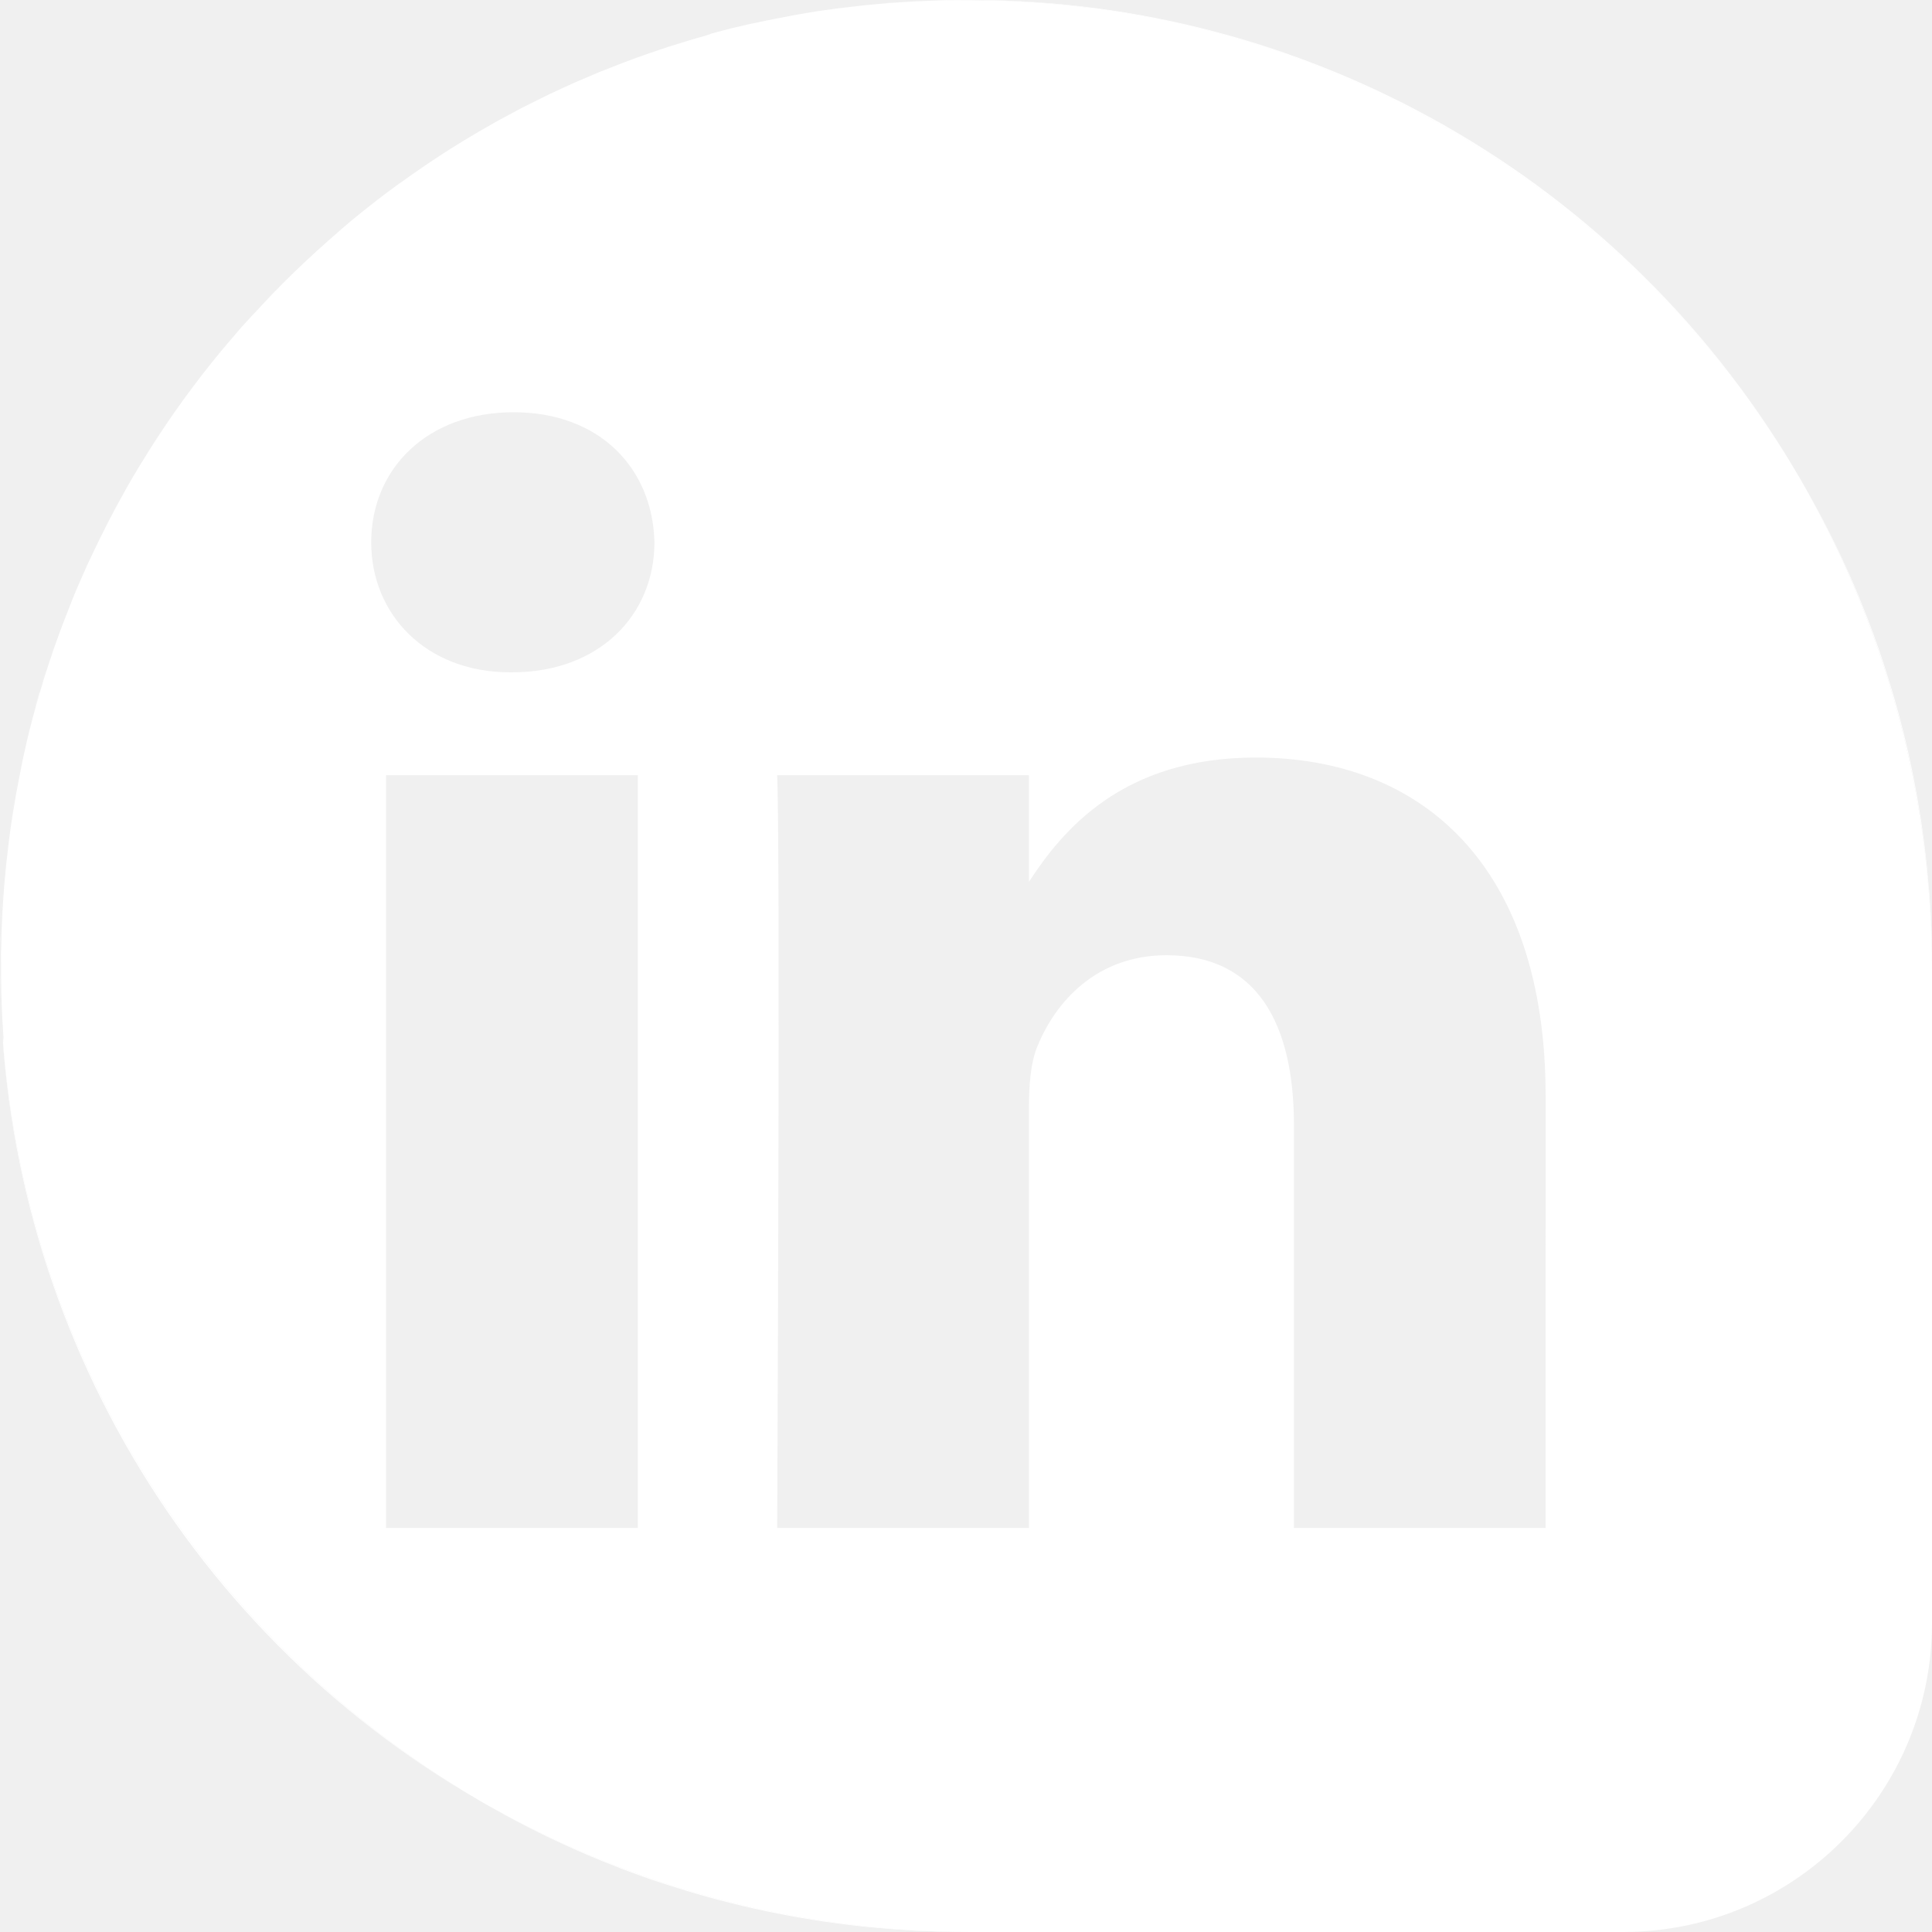
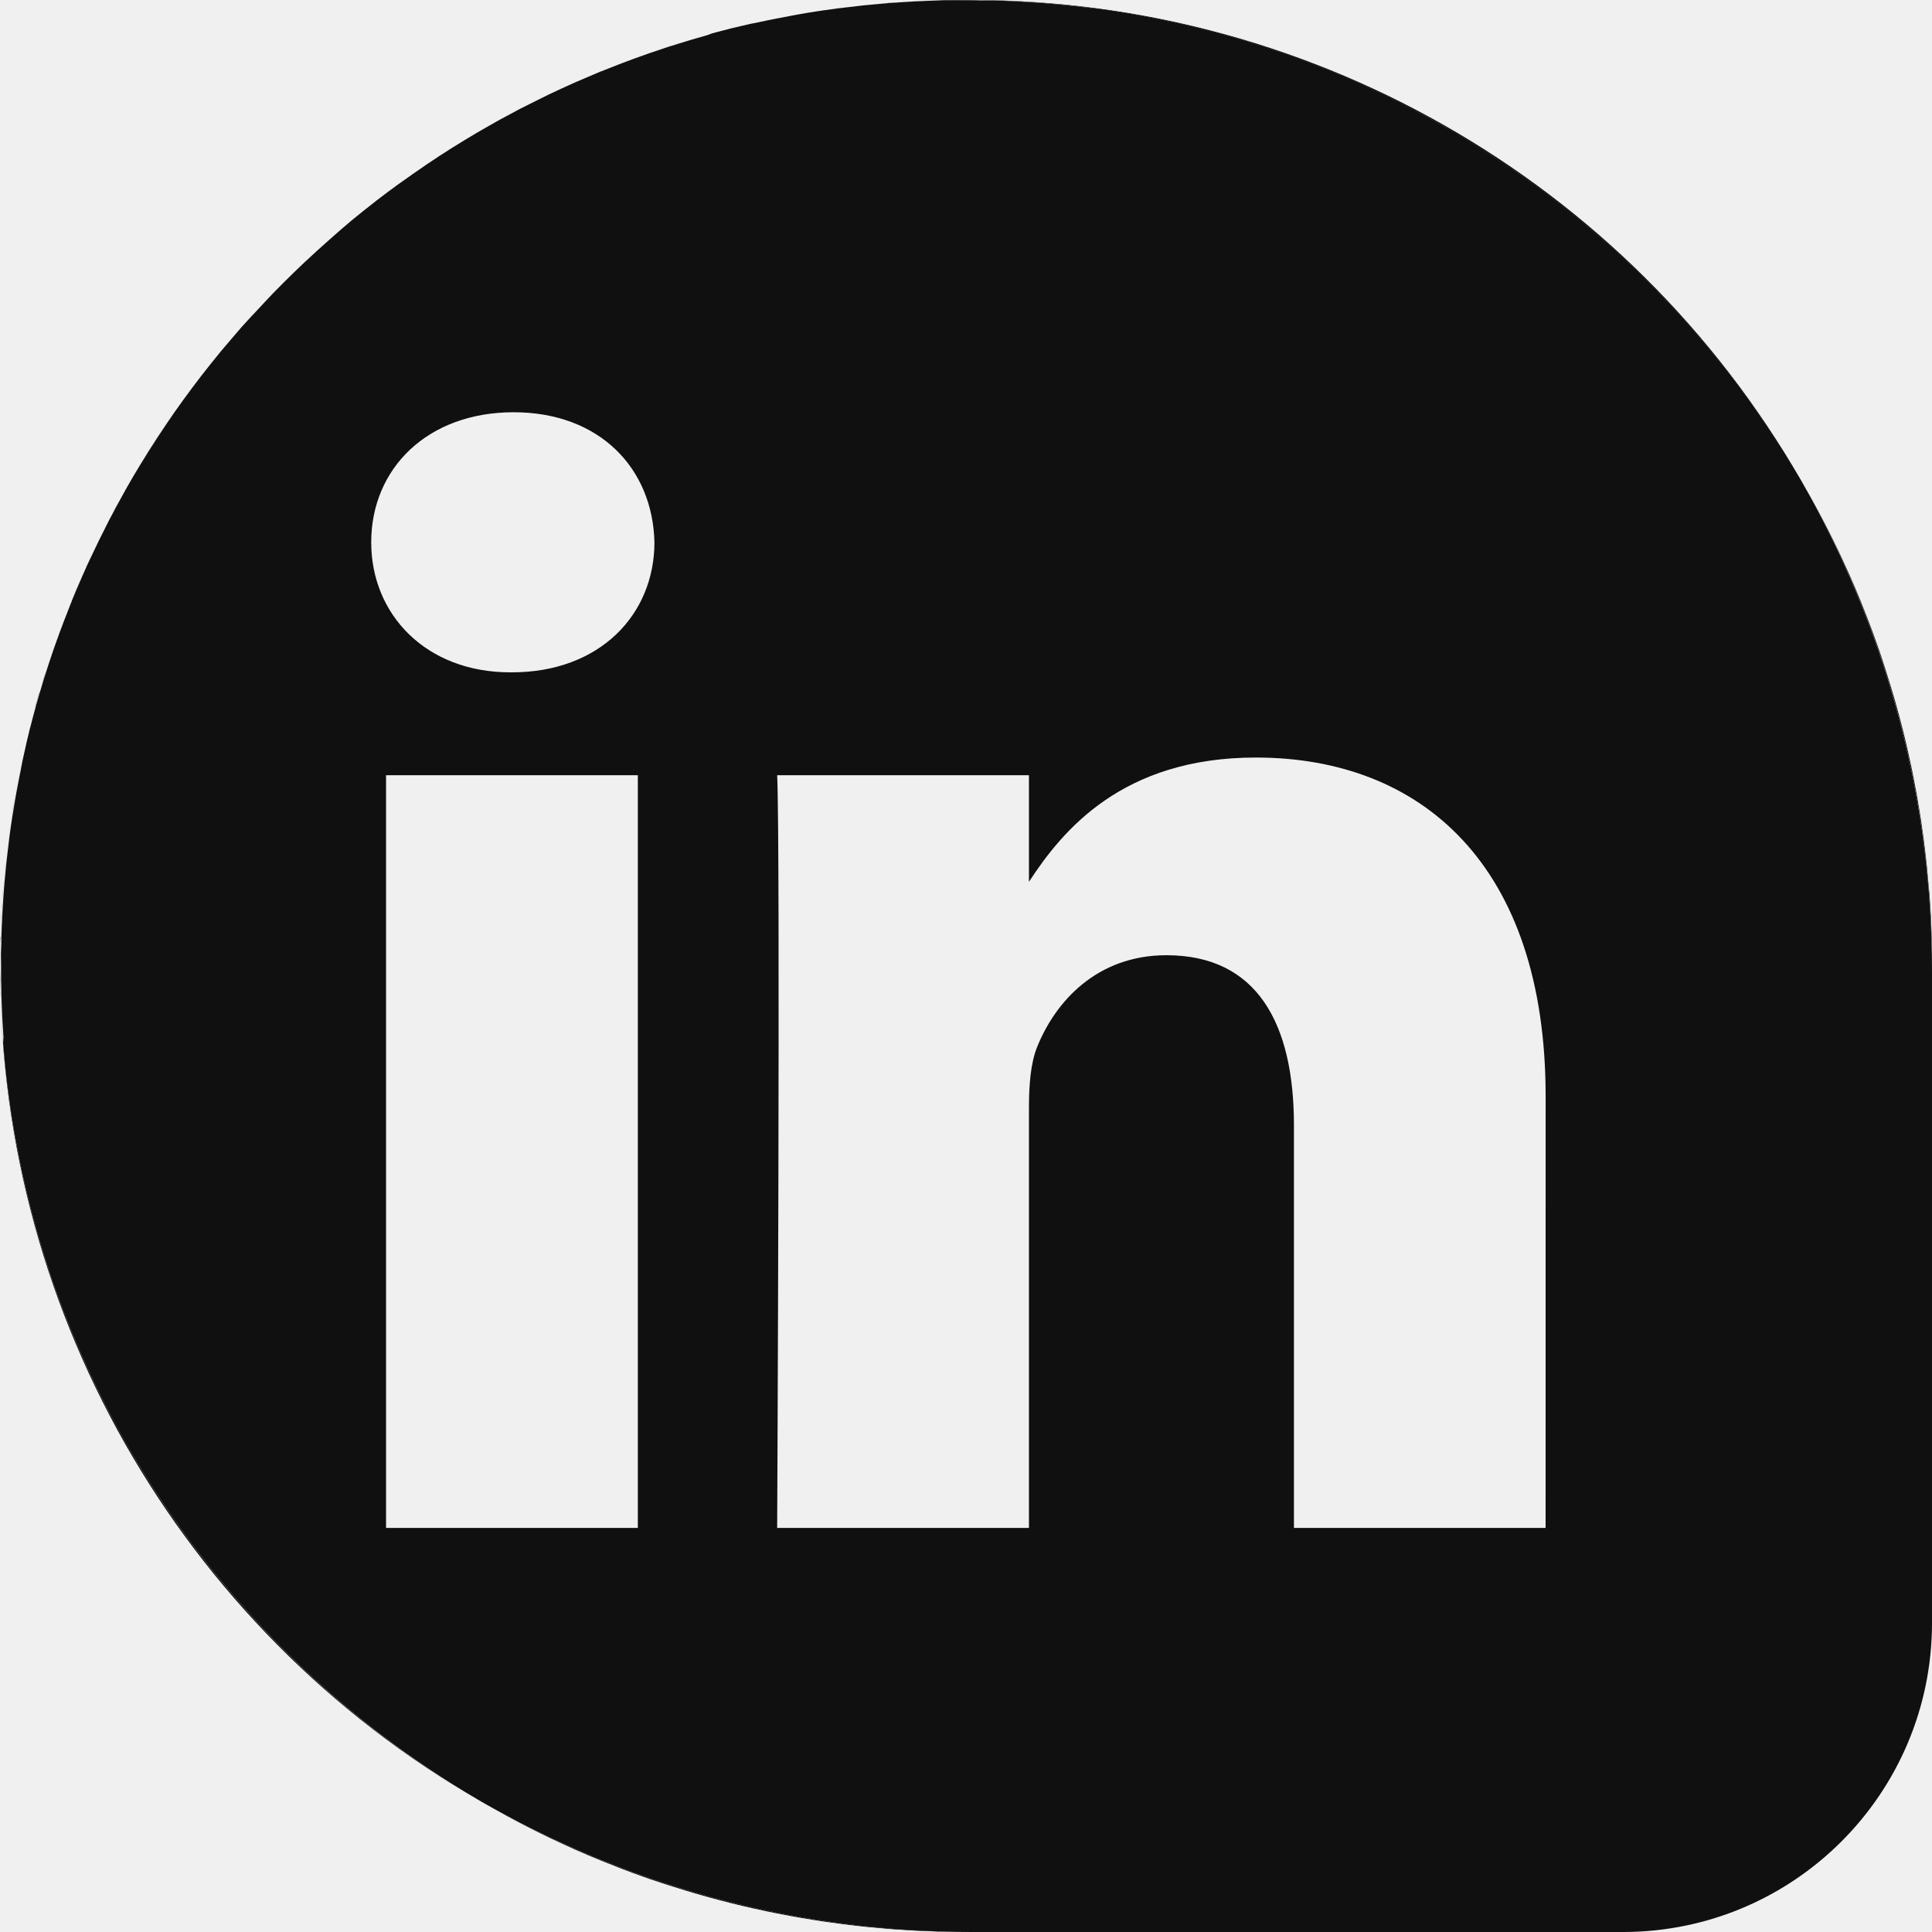
<svg xmlns="http://www.w3.org/2000/svg" id="Layer_1" data-name="Layer 1" viewBox="0 0 500 500">
  <defs>
-     <style>.cls-1{fill:#fff;}</style>
+     <style>.cls-1{fill:#101010;}</style>
  </defs>
  <path class="cls-1" d="M23.19,144.75l-.21.47-.08.16.59-1.25Z" />
  <path class="cls-1" d="M52.35,96.93c-.06.09-.14.18-.21.27l-.11.15.5-.64Z" />
  <path class="cls-1" d="M231.52.68,230,.8l-.59,0c1.37-.11,2.75-.2,4.13-.29Z" />
  <path class="cls-1" d="M224.86,1.26l-.66.06-.87.1c1.43-.15,2.86-.28,4.3-.41Z" />
  <path class="cls-1" d="M219,1.92l-1.63.2q2.28-.29,4.56-.54Z" />
  <path class="cls-1" d="M138.69,26.12l1.11-.55Z" />
  <path class="cls-1" d="M250,0h1.15Z" />
  <path class="cls-1" d="M212.72,2.77,211.31,3c-1.54.24-3.07.49-4.6.76l-.64.11c3.54-.62,7.12-1.18,10.71-1.66C215.43,2.38,214.07,2.57,212.72,2.77Z" />
  <path class="cls-1" d="M134.21,28.4l-.13.07c-.24.12-.48.26-.72.39l1.31-.7Z" />
  <path class="cls-1" d="M237.27.32h-.16l-1.67.11c1.58-.09,3.17-.16,4.75-.23Z" />
  <path class="cls-1" d="M244.27.08l-1.45,0-.47,0c1.21,0,2.42,0,3.63-.08C245.41.06,244.84.06,244.27.08Z" />
  <path class="cls-1" d="M21.38,148.73l-.09.2c-.08.18-.15.37-.23.55.29-.67.59-1.34.89-2Z" />
  <path class="cls-1" d="M182.81,9.15l-2.66.76-1.35.4c1.38-.41,2.76-.81,4.15-1.2Z" />
  <path class="cls-1" d="M159.85,16.77l-2.22.88c1.08-.43,2.16-.86,3.24-1.27Z" />
  <path class="cls-1" d="M500,250c0-1.92,0-3.83-.08-5.73l0-1.45c-.06-1.86-.12-3.71-.21-5.55a.86.86,0,0,1,0-.16c-.1-1.87-.22-3.73-.35-5.59L499.2,230c-.14-1.71-.29-3.42-.46-5.12l-.06-.66c-.18-1.74-.38-3.47-.6-5.2-.07-.58-.14-1.16-.22-1.74-.2-1.52-.41-3-.63-4.54-.07-.47-.14-.94-.22-1.41-.24-1.54-.49-3.07-.76-4.6l-.36-2c-.24-1.29-.48-2.58-.74-3.86l-.48-2.36q-.41-1.92-.84-3.84c-.17-.78-.35-1.55-.53-2.32-.25-1-.51-2.08-.76-3.12s-.59-2.3-.89-3.45c-.26-1-.53-2-.8-2.94s-.5-1.78-.76-2.66-.46-1.57-.7-2.35c-.46-1.54-.94-3.08-1.43-4.6-.22-.67-.43-1.33-.65-2-.33-1-.67-2-1-3-.19-.54-.38-1.09-.58-1.63q-1-2.86-2.09-5.69c-.13-.35-.26-.7-.4-1.05-.42-1.1-.86-2.2-1.3-3.29-.13-.33-.27-.65-.4-1q-1.36-3.35-2.82-6.65l-.09-.2c-.53-1.18-1.06-2.35-1.6-3.51l-.21-.47q-2.49-5.34-5.21-10.54a.83.83,0,0,0-.07-.13c-.83-1.59-1.69-3.17-2.55-4.74-.25-.45-.51-.9-.76-1.36l0,0A255.11,255.11,0,0,1,500,251.59Z" />
  <path class="cls-1" d="M155.58,18.47h0l.08,0Z" />
  <path class="cls-1" d="M171.21,12.69l-3,1-.46.16q2-.69,4-1.35Z" />
  <path class="cls-1" d="M31,129.34v0l.14-.25Z" />
  <path class="cls-1" d="M148.93,21.29l-.2.09-1.25.57,2-.89Z" />
  <path class="cls-1" d="M28.47,134.08a.83.83,0,0,0-.07.13l-.24.46.7-1.31C28.73,133.6,28.59,133.84,28.47,134.08Z" />
  <path class="cls-1" d="M198.48,5.33c-1.26.26-2.53.54-3.78.82,1.6-.36,3.21-.7,4.83-1Z" />
  <path class="cls-1" d="M34.5,123.25c-.07.11-.14.22-.2.33l-.39.68.66-1.13Z" />
  <path class="cls-1" d="M204.7,4.11c-1.29.24-2.58.48-3.86.74l-.33.07c1.63-.33,3.27-.64,4.91-.94Z" />
  <path class="cls-1" d="M185.75,8.35l-1.43.39c1-.28,2.05-.54,3.08-.81Z" />
  <path class="cls-1" d="M25.57,139.79c.18-.36.36-.73.55-1.09C25.93,139.06,25.75,139.43,25.57,139.79Z" />
  <path class="cls-1" d="M192.32,6.7l-2.6.64c1.43-.35,2.85-.7,4.28-1Z" />
  <path class="cls-1" d="M145.22,23l-.48.22-.62.29,1.26-.59Z" />
  <path class="cls-1" d="M109.68,43.1l-.12.08.45-.31Z" />
  <path class="cls-1" d="M.33,237.11a.86.86,0,0,1,0,.16c0,1-.07,1.95-.11,2.92.07-1.58.14-3.16.23-4.75C.4,236,.36,236.55.33,237.11Z" />
  <path class="cls-1" d="M91.07,57l-.31.26.6-.49Z" />
  <path class="cls-1" d="M.8,230l-.12,1.54-.12,2c.09-1.38.18-2.76.29-4.13C.84,229.59.82,229.78.8,230Z" />
  <path class="cls-1" d="M.11,242.82l0,1.45c0,.57,0,1.14,0,1.71,0-1.21,0-2.42.08-3.63C.13,242.51.12,242.66.11,242.82Z" />
  <path class="cls-1" d="M123.58,34.3h0l-.45.27,1.13-.66Z" />
  <path class="cls-1" d="M1.32,224.2l-.06.66c-.09.91-.17,1.84-.25,2.76.13-1.43.26-2.87.41-4.29C1.39,223.62,1.35,223.91,1.32,224.2Z" />
  <path class="cls-1" d="M67.28,79.42h0l.09-.1Z" />
  <path class="cls-1" d="M79.37,67.32l-.62.58-.17.16.84-.78Z" />
  <path class="cls-1" d="M134.08,471.53l.13.07q5.21,2.73,10.53,5.2l.48.22c1.16.54,2.33,1.07,3.51,1.6l.2.09q3.3,1.46,6.65,2.82l1,.4c1.09.44,2.19.88,3.29,1.3l1,.4q2.84,1.08,5.7,2.09l1.63.58,3,1,2,.65q2.3.74,4.6,1.43l2.35.7,2.66.76,2.94.8,3.46.89,3.11.76,2.32.53,3.84.84,2.36.48c1.28.26,2.57.5,3.86.74l2,.36c1.53.27,3.06.52,4.6.76l1.41.22c1.51.22,3,.43,4.54.63l1.74.22c1.73.22,3.46.42,5.2.6l.66.06c1.7.17,3.41.32,5.12.46l1.54.12c1.86.13,3.72.25,5.59.35h.16c1.85.09,3.69.15,5.55.21l1.45,0c1.9.05,3.81.08,5.73.08h1.59A255.11,255.11,0,0,1,128,468.2Q131,469.91,134.08,471.53Z" />
  <path class="cls-1" d="M84.81,62.37l-.06.06.1-.09Z" />
  <path class="cls-1" d="M0,250c0,.38,0,.76,0,1.15,0-.55,0-1.1,0-1.64C0,249.67,0,249.83,0,250Z" />
  <path class="cls-1" d="M57.29,90.77l-.39.47-.09.12.58-.71Z" />
  <path class="cls-1" d="M5.33,198.48l-.21,1.05c.33-1.62.67-3.24,1-4.85C5.87,196,5.6,197.21,5.33,198.48Z" />
  <path class="cls-1" d="M6.7,192.32,6.31,194c.33-1.43.67-2.86,1-4.28C7.12,190.59,6.91,191.45,6.7,192.32Z" />
  <path class="cls-1" d="M18.47,155.58l0,0,0-.08Z" />
  <path class="cls-1" d="M8.35,185.75l-.42,1.65c.26-1,.53-2.06.81-3.08Z" />
  <path class="cls-1" d="M16.77,159.85l-.39,1c.41-1.09.84-2.17,1.27-3.25C17.35,158.37,17.06,159.1,16.77,159.85Z" />
  <path class="cls-1" d="M13.7,168.22c-.34,1-.68,2-1,3l-.18.53c.44-1.33.89-2.66,1.35-4C13.81,167.91,13.76,168.07,13.7,168.22Z" />
  <path class="cls-1" d="M9.91,180.15c-.26.88-.51,1.77-.76,2.66a1,1,0,0,1,0,.14q.59-2.08,1.2-4.14C10.17,179.25,10,179.7,9.91,180.15Z" />
  <path class="cls-1" d="M1.92,219c-.12,1-.23,2-.34,2.94.17-1.52.35-3.05.54-4.56C2.05,217.92,2,218.46,1.92,219Z" />
  <path class="cls-1" d="M3.75,206.71c-.27,1.53-.52,3.06-.76,4.6-.08.47-.15.94-.22,1.41-.2,1.35-.38,2.7-.56,4.05.47-3.59,1-7.16,1.65-10.71C3.83,206.28,3.79,206.49,3.75,206.71Z" />
  <path class="cls-1" d="M128.11,31.71l1.26-.7Z" />
  <path class="cls-1" d="M4.85,200.84c-.26,1.28-.5,2.57-.74,3.86,0,.24-.09.48-.13.72.3-1.64.61-3.28.94-4.91C4.89,200.62,4.87,200.73,4.85,200.84Z" />
  <path class="cls-1" d="M52.53,96.71c1.4-1.8,2.83-3.59,4.28-5.35C55.36,93.12,53.93,94.91,52.53,96.71Z" />
  <path class="cls-1" d="M8.74,184.32c.12-.46.25-.92.37-1.37C9,183.4,8.87,183.86,8.74,184.32Z" />
  <path class="cls-1" d="M.13,242.35c0-.72.06-1.44.08-2.16C.18,240.91.15,241.63.13,242.35Z" />
  <path class="cls-1" d="M.47,234.78c0,.22,0,.44,0,.66,0-.64.08-1.28.12-1.92C.53,233.94.49,234.36.47,234.78Z" />
  <path class="cls-1" d="M.85,229.39c.05-.59.11-1.18.16-1.77C1,228.21.9,228.8.85,229.39Z" />
  <path class="cls-1" d="M252.2,500h0Z" />
  <path class="cls-1" d="M0,249.51c0-1.18,0-2.36,0-3.53C0,247.15,0,248.33,0,249.51Z" />
  <path class="cls-1" d="M28.86,133.36q1-2,2.15-4Q29.92,131.35,28.86,133.36Z" />
  <path class="cls-1" d="M1.42,223.33c.05-.47.11-.93.16-1.39C1.53,222.4,1.47,222.86,1.42,223.33Z" />
  <path class="cls-1" d="M23.49,144.13c.68-1.46,1.37-2.9,2.08-4.34C24.86,141.23,24.17,142.67,23.49,144.13Z" />
  <path class="cls-1" d="M22,147.48c.32-.7.63-1.41.95-2.1C22.58,146.07,22.27,146.78,22,147.48Z" />
  <path class="cls-1" d="M26.12,138.7q1-2,2-4Q27.13,136.68,26.12,138.7Z" />
  <path class="cls-1" d="M3.86,206.06l.12-.64Z" />
  <path class="cls-1" d="M18.48,155.54q1.26-3,2.58-6.06Q19.74,152.5,18.48,155.54Z" />
  <path class="cls-1" d="M4.92,200.51c.06-.33.13-.65.2-1C5.05,199.86,5,200.18,4.92,200.51Z" />
  <path class="cls-1" d="M500,252.2v0Z" />
  <path class="cls-1" d="M166.59,14.28l1.17-.42q-3.47,1.21-6.89,2.52h0Q163.73,15.29,166.59,14.28Z" />
  <path class="cls-1" d="M38.77,116.27q1.84-2.91,3.78-5.78l.66-1c1.32-1.93,2.65-3.84,4-5.73l.55-.75q2.09-2.88,4.25-5.68a251.8,251.8,0,0,0-17.46,25.78c1.16-2,2.35-3.91,3.56-5.83C38.34,117,38.55,116.61,38.77,116.27Z" />
  <path class="cls-1" d="M62.61,84.55q2.3-2.6,4.67-5.13-5.12,5.47-9.89,11.23,2.23-2.69,4.54-5.32Z" />
  <path class="cls-1" d="M33.81,124.43l.1-.17c-.94,1.6-1.86,3.23-2.76,4.86l.63-1.14C32.45,126.79,33.13,125.61,33.81,124.43Z" />
  <path class="cls-1" d="M97.47,51.94c1.83-1.41,3.69-2.8,5.56-4.16l1-.7c1.84-1.32,3.69-2.62,5.57-3.9q-9.42,6.41-18.2,13.63c1.74-1.43,3.49-2.83,5.27-4.21Z" />
  <path class="cls-1" d="M157.63,17.65l-2,.8.94-.38Z" />
  <path class="cls-1" d="M116.53,38.6l.66-.41q2.94-1.84,5.94-3.62-6.7,4-13.12,8.3l.58-.39C112.56,41.16,114.53,39.86,116.53,38.6Z" />
  <path class="cls-1" d="M90.54,57.49l.22-.19q-3,2.48-5.91,5l.1-.08Q87.71,59.83,90.54,57.49Z" />
  <path class="cls-1" d="M18.45,155.62c-.27.66-.54,1.34-.8,2l.42-1.07C18.2,156.25,18.33,155.93,18.45,155.62Z" />
  <path class="cls-1" d="M72.9,73.59l.8-.8c1.61-1.6,3.23-3.18,4.88-4.73q-5.77,5.44-11.21,11.26l.72-.77Q70.46,76,72.9,73.59Z" />
  <path class="cls-1" d="M123.58,465.7h0c-2.31-1.35-4.58-2.74-6.84-4.16a251.46,251.46,0,0,1-78.28-78.28c-1.42-2.26-2.81-4.53-4.16-6.84h0q-3-5.18-5.83-10.5a.83.83,0,0,1-.07-.13q-2.73-5.21-5.2-10.53c-.08-.16-.15-.32-.22-.48-.54-1.16-1.07-2.33-1.6-3.51l-.09-.2q-1.45-3.3-2.82-6.65c-.13-.33-.27-.65-.4-1-.44-1.09-.88-2.19-1.3-3.29-.14-.34-.27-.69-.4-1q-1.08-2.83-2.09-5.7c-.2-.54-.39-1.09-.58-1.63-.34-1-.68-2-1-3-.22-.66-.43-1.32-.65-2q-.73-2.3-1.43-4.6c-.24-.78-.47-1.56-.7-2.35s-.51-1.77-.76-2.66-.54-2-.8-2.94c-.3-1.15-.6-2.3-.89-3.46s-.51-2.07-.76-3.11c-.18-.77-.36-1.54-.53-2.32q-.44-1.92-.84-3.84l-.48-2.36c-.26-1.28-.5-2.57-.74-3.86l-.36-2c-.27-1.53-.52-3.06-.76-4.6-.08-.47-.15-.94-.22-1.41-.22-1.51-.43-3-.63-4.54-.08-.58-.15-1.16-.22-1.74-.22-1.73-.42-3.46-.6-5.2l-.06-.66c-.17-1.7-.32-3.41-.46-5.12l-.12-1.54c-.13-1.86-.25-3.72-.35-5.59a.86.86,0,0,0,0-.16c-.09-1.85-.15-3.69-.21-5.55l0-1.45c0-1.52,0-3-.06-4.58A247.82,247.82,0,0,0,128,468.2q-2.2-1.23-4.38-2.5Z" />
  <path class="cls-1" d="M16.37,160.9v0q-1.3,3.42-2.52,6.88l.42-1.17Q15.29,163.73,16.37,160.9Z" />
  <path class="cls-1" d="M2.21,216.77l-.09.61,0-.12C2.16,217.1,2.18,216.93,2.21,216.77Z" />
  <path class="cls-1" d="M7.93,187.4c-.2.77-.4,1.55-.59,2.33l.12-.53C7.62,188.6,7.77,188,7.93,187.4Z" />
  <path class="cls-1" d="M12,173.2c.16-.49.32-1,.47-1.46q-1.15,3.51-2.2,7.07l.3-1C11.07,176.26,11.55,174.72,12,173.2Z" />
  <path class="cls-1" d="M6.31,194l-.15.67v0C6.21,194.43,6.26,194.22,6.31,194Z" />
  <path class="cls-1" d="M134.67,28.16q2-1,4-2Q136.68,27.13,134.67,28.16Z" />
  <path class="cls-1" d="M183,9.11l1.37-.37Z" />
  <path class="cls-1" d="M149.48,21.06q3-1.32,6.06-2.58Q152.5,19.74,149.48,21.06Z" />
  <path class="cls-1" d="M199.53,5.12l1-.2Z" />
  <path class="cls-1" d="M145.38,22.9l2.1-.95Z" />
  <path class="cls-1" d="M205.42,4l.65-.12Z" />
  <path class="cls-1" d="M124.26,33.91c1.27-.74,2.56-1.48,3.85-2.2C126.82,32.43,125.53,33.17,124.26,33.91Z" />
  <path class="cls-1" d="M129.37,31c1.33-.73,2.65-1.45,4-2.15C132,29.56,130.7,30.28,129.37,31Z" />
  <path class="cls-1" d="M177.8,10.61l1-.3q-3.56,1-7.05,2.2L173.2,12Q175.5,11.31,177.8,10.61Z" />
  <path class="cls-1" d="M79.42,67.28q2.63-2.46,5.33-4.85Q82.05,64.82,79.42,67.28Z" />
  <path class="cls-1" d="M139.8,25.57q2.14-1.07,4.32-2.08Q141.95,24.51,139.8,25.57Z" />
  <path class="cls-1" d="M194.7,6.15l-.7.16.64-.14Z" />
  <path class="cls-1" d="M221.93,1.58l1.4-.16Z" />
  <path class="cls-1" d="M217.37,2.12l-.59.08.48-.06Z" />
  <path class="cls-1" d="M189.72,7.34l-2.32.59,1.81-.47Z" />
  <path class="cls-1" d="M257.18.11c1.86.06,3.7.12,5.55.21h.16c1.87.1,3.73.22,5.59.35L270,.8c1.71.14,3.42.29,5.12.46l.66.06c1.74.18,3.47.38,5.2.6l1.74.22c1.52.2,3,.41,4.54.63l1.41.22c1.54.24,3.07.49,4.6.76l2,.36c1.29.24,2.58.48,3.86.74l2.36.48q1.92.4,3.84.84l2.32.53,3.11.76,3.46.89,2.94.8,2.66.76,2.35.7q2.31.69,4.6,1.43l2,.65,3,1,1.63.58q2.86,1,5.7,2.09l1,.4c1.1.42,2.2.86,3.29,1.3l1,.4q3.34,1.37,6.65,2.82l.2.09c1.18.53,2.35,1.06,3.51,1.6l.48.22q5.33,2.48,10.53,5.2l.13.07q5.32,2.79,10.5,5.83h0q3.22,1.89,6.39,3.89l.66.41c2,1.26,4,2.56,5.94,3.88l.91.62c1.92,1.3,3.81,2.63,5.69,4l1,.7c1.87,1.36,3.73,2.75,5.56,4.16l.84.66c1.88,1.46,3.73,2.93,5.56,4.44l.53.45q2.84,2.34,5.59,4.77l.14.11q2.74,2.43,5.44,4.95l.62.58c1.71,1.6,3.39,3.24,5.05,4.89l.8.8q2.44,2.44,4.81,5l.81.87q2.37,2.53,4.67,5.13l.68.78c1.57,1.8,3.12,3.6,4.64,5.44l.39.47c1.54,1.88,3.06,3.77,4.55,5.69.06.09.14.18.21.27q2.22,2.88,4.36,5.83l.55.75c1.37,1.89,2.7,3.8,4,5.73l.66,1q1.94,2.87,3.78,5.78c.22.34.43.68.64,1,1.24,2,2.45,4,3.63,6,.07.11.14.22.2.33.17.28.32.57.49.85.68,1.17,1.35,2.34,2,3.53A247.81,247.81,0,0,0,251.15,0c1.53,0,3.06,0,4.58.06Z" />
  <path class="cls-1" d="M234.78.47l-1.26.09,1.92-.12Z" />
  <path class="cls-1" d="M227.63,1l1.76-.16Z" />
  <path class="cls-1" d="M246,.05c1.17,0,2.35,0,3.52,0C248.33,0,247.16,0,246,.05Z" />
  <path class="cls-1" d="M240.19.21l2.16-.08Z" />
  <path class="cls-1" d="M468.2,128c-.66-1.19-1.33-2.36-2-3.53-.17-.28-.32-.57-.49-.85-.06-.11-.13-.22-.2-.33-1.18-2-2.39-4-3.63-6-.21-.35-.42-.69-.64-1q-1.85-2.91-3.78-5.78l-.66-1c-1.32-1.93-2.65-3.84-4-5.73l-.55-.75q-2.14-3-4.36-5.83c-.07-.09-.15-.18-.21-.27-1.49-1.92-3-3.81-4.55-5.69l-.39-.47c-1.52-1.84-3.07-3.64-4.64-5.44l-.68-.78q-2.29-2.6-4.67-5.13l-.81-.87q-2.37-2.52-4.81-5l-.8-.8c-1.66-1.65-3.34-3.29-5.05-4.89l-.62-.58q-2.7-2.52-5.44-4.95l-.14-.11q-2.76-2.43-5.59-4.77l-.53-.45c-1.83-1.51-3.68-3-5.56-4.44l-.84-.66c-1.83-1.41-3.69-2.8-5.56-4.16l-1-.7c-1.88-1.35-3.77-2.68-5.69-4l-.91-.62c-2-1.32-3.94-2.62-5.94-3.88l-.66-.41q-3.17-2-6.39-3.89h0q-5.18-3-10.5-5.83l-.13-.07q-5.21-2.73-10.53-5.2l-.48-.22c-1.16-.54-2.33-1.07-3.51-1.6l-.2-.09q-3.3-1.45-6.65-2.82l-1-.4c-1.09-.44-2.19-.88-3.29-1.3l-1-.4q-2.83-1.08-5.7-2.09l-1.63-.58-3-1-2-.65q-2.3-.73-4.6-1.43l-2.35-.7-2.66-.76-2.94-.8-3.46-.89-3.11-.76-2.32-.53q-1.92-.44-3.84-.84l-2.36-.48c-1.28-.26-2.57-.5-3.86-.74l-2-.36c-1.53-.27-3.06-.52-4.6-.76l-1.41-.22c-1.51-.22-3-.43-4.54-.63L281,1.92c-1.73-.22-3.46-.42-5.2-.6l-.66-.06c-1.7-.17-3.41-.32-5.12-.46L268.48.68c-1.86-.13-3.72-.25-5.59-.35h-.16C260.88.23,259,.17,257.18.11l-1.45,0c-1.52,0-3,0-4.58-.06H249.5c-1.17,0-2.35,0-3.52,0s-2.42,0-3.63.08l-2.16.08c-1.58.07-3.17.14-4.75.23l-1.92.12c-1.38.09-2.76.18-4.13.29L227.63,1c-1.44.13-2.87.26-4.3.41l-1.4.16q-2.28.25-4.56.54l-.11,0-.48.06c-3.59.48-7.17,1-10.71,1.66l-.65.12c-1.64.3-3.28.61-4.91.94l-1,.2c-1.62.33-3.23.67-4.83,1l-.06,0-.64.14c-1.43.33-2.85.68-4.28,1l-.51.12-1.81.47c-1,.27-2.06.53-3.08.81L183,9.11c-1.39.39-2.77.79-4.15,1.2l-1,.3q-2.31.69-4.6,1.43l-1.45.47q-2,.66-4,1.35l-1.17.42q-2.86,1-5.7,2.09h0c-1.08.41-2.16.84-3.24,1.27l-1.07.42-.94.38-.08,0q-3,1.26-6.06,2.58l-2,.89-2.1.95-1.26.59q-2.18,1-4.32,2.08l-1.11.55q-2,1-4,2l-1.31.7c-1.34.7-2.66,1.42-4,2.15l-1.26.7c-1.29.72-2.58,1.46-3.85,2.2l-1.13.66q-3,1.77-5.94,3.62l-.66.41c-2,1.26-4,2.56-5.94,3.88l-.58.39-.45.31c-1.88,1.28-3.73,2.58-5.57,3.9l-1,.7c-1.87,1.36-3.73,2.75-5.56,4.16l-.84.66c-1.78,1.38-3.53,2.78-5.27,4.21l-.6.49-.22.19Q87.71,59.83,85,62.26l-.1.08-.1.09q-2.7,2.38-5.33,4.85l-.84.78c-1.65,1.55-3.27,3.13-4.88,4.73l-.8.8q-2.45,2.44-4.81,5l-.72.77-.09.1Q64.91,82,62.61,84.55l-.68.78Q59.62,88,57.39,90.65l-.58.71c-1.45,1.76-2.88,3.55-4.28,5.35l-.5.64q-2.16,2.81-4.25,5.68l-.55.75c-1.37,1.89-2.7,3.8-4,5.73l-.66,1q-1.94,2.87-3.78,5.78c-.22.34-.43.68-.64,1-1.21,1.92-2.4,3.87-3.56,5.83l-.66,1.13-.1.17c-.68,1.18-1.36,2.36-2,3.55l-.63,1.14-.14.25q-1.1,2-2.15,4l-.7,1.31q-1,2-2,4c-.19.36-.37.73-.55,1.09-.71,1.44-1.4,2.88-2.08,4.34l-.59,1.25c-.32.69-.63,1.4-.95,2.1s-.6,1.33-.89,2q-1.32,3-2.58,6.06l0,.08c-.12.31-.25.63-.38.94l-.42,1.07c-.43,1.08-.86,2.16-1.27,3.25v0q-1.08,2.82-2.09,5.69l-.42,1.17c-.46,1.32-.91,2.65-1.35,4-.15.49-.31,1-.47,1.46-.49,1.52-1,3.06-1.43,4.6l-.3,1q-.62,2.06-1.2,4.14c-.12.45-.25.91-.37,1.37-.28,1-.55,2.05-.81,3.08-.16.6-.31,1.2-.47,1.8l-.12.53c-.36,1.42-.7,2.85-1,4.28,0,.21-.1.42-.14.63v0c-.37,1.61-.71,3.23-1,4.85-.07.33-.14.65-.2,1-.33,1.63-.64,3.27-.94,4.91l-.12.64c-.62,3.55-1.18,7.12-1.65,10.71,0,.16,0,.33-.07.49l0,.12c-.19,1.51-.37,3-.54,4.56-.05.46-.11.92-.16,1.39-.15,1.42-.28,2.86-.41,4.29-.05.59-.11,1.18-.16,1.77-.11,1.37-.2,2.75-.29,4.13,0,.64-.09,1.28-.12,1.92-.09,1.59-.16,3.17-.23,4.75,0,.72-.06,1.44-.08,2.16,0,1.21,0,2.42-.08,3.63s0,2.35,0,3.53c0,.54,0,1.09,0,1.64,0,1.53,0,3.06.06,4.58l0,1.45c.06,1.86.12,3.7.21,5.55a.86.86,0,0,1,0,.16c.1,1.87.22,3.73.35,5.59L.8,270c.14,1.71.29,3.42.46,5.12l.06.66c.18,1.74.38,3.47.6,5.2.07.58.14,1.16.22,1.74.2,1.52.41,3,.63,4.54.07.47.14.94.22,1.41.24,1.54.49,3.07.76,4.6l.36,2c.24,1.29.48,2.58.74,3.86l.48,2.36q.4,1.92.84,3.84c.17.78.35,1.55.53,2.32.25,1,.5,2.08.76,3.11s.59,2.31.89,3.46c.26,1,.53,2,.8,2.94s.5,1.78.76,2.66.46,1.57.7,2.35q.69,2.31,1.43,4.6c.22.67.43,1.33.65,2,.33,1,.67,2,1,3,.19.54.38,1.09.58,1.63q1,2.86,2.09,5.7c.13.35.26.7.4,1,.42,1.1.86,2.2,1.3,3.29.13.33.27.65.4,1q1.37,3.34,2.82,6.65l.09.2c.53,1.18,1.06,2.35,1.6,3.51.07.16.14.32.22.48q2.48,5.33,5.2,10.53a.83.83,0,0,0,.07.13q2.79,5.32,5.83,10.5h0c1.35,2.31,2.74,4.58,4.16,6.84a251.46,251.46,0,0,0,78.28,78.28c2.26,1.42,4.53,2.81,6.84,4.16h0q2.17,1.28,4.38,2.5A255.11,255.11,0,0,0,251.59,500H420.31A80,80,0,0,0,500,420.31V251.59A255.11,255.11,0,0,0,468.2,128ZM165.07,395.43H99.91V200.63h65.16ZM132.49,174h-.42c-21.87,0-36-15-36-33.65,0-19.12,14.57-33.66,36.86-33.66s36,14.54,36.44,33.66C169.36,159.07,155.21,174,132.49,174ZM400,395.43H334.87V291.21c0-26.18-9.43-44-33-44-18,0-28.72,12-33.43,23.68-1.72,4.16-2.15,10-2.15,15.8V395.43H201.13s.85-176.53,0-194.8h65.16v27.59c8.65-13.28,24.13-32.17,58.72-32.17,42.87,0,75,27.85,75,87.68Z" />
</svg>
